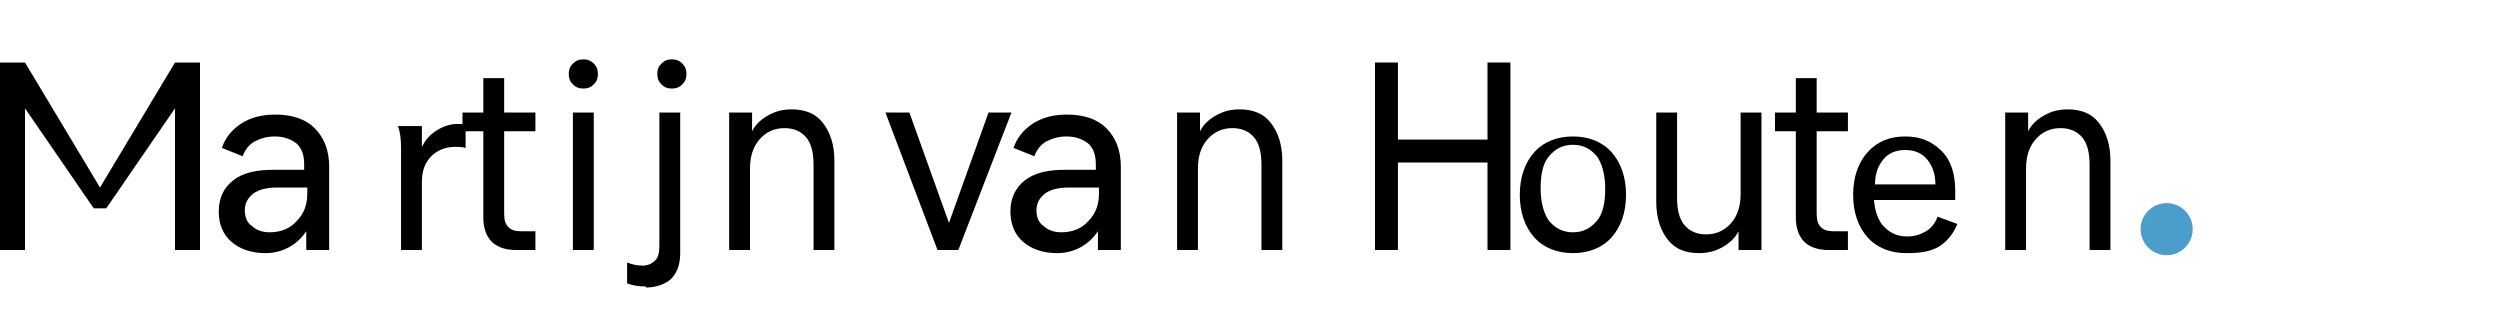
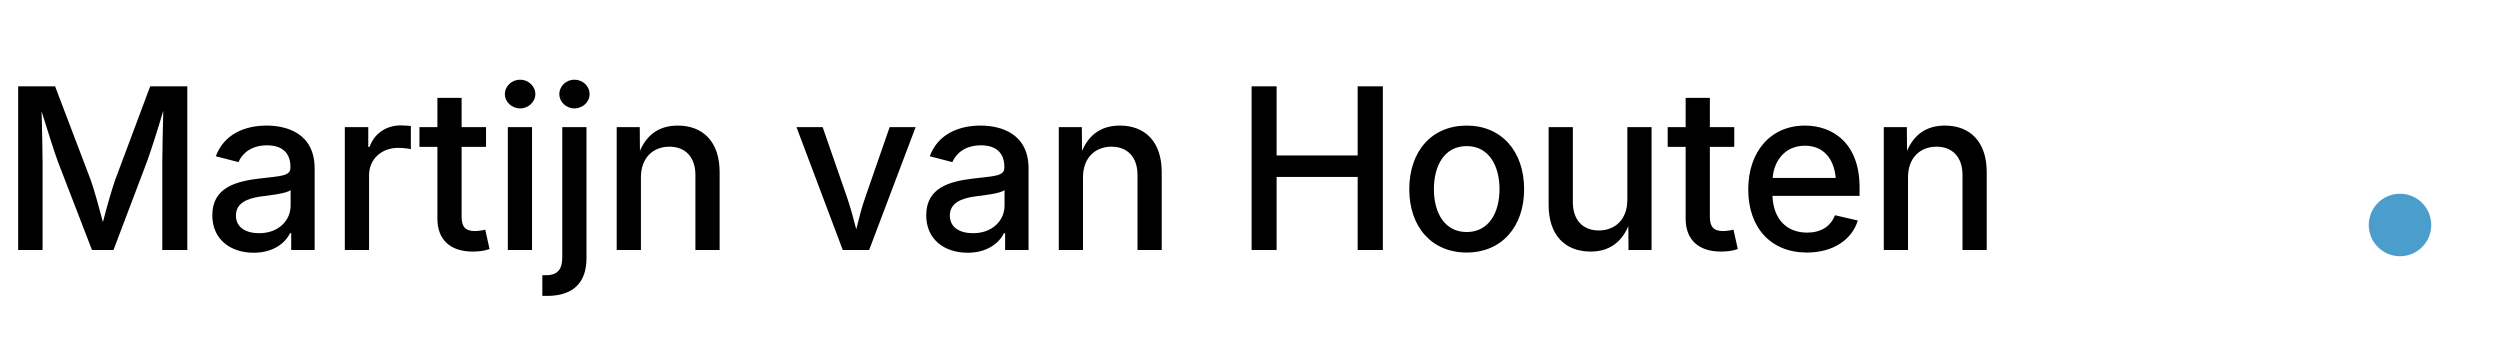
- <svg xmlns="http://www.w3.org/2000/svg" viewBox="0 0 240 32" fill="none">
-   <g fill="currentColor">
-     <path d="M0 24V6h2.4l7.2 12 7.2-12H19.2v18h-2.4V10.4L10.2 20h-1.2L2.4 10.4V24H0z" />
-     <path d="M25.5 24.3c-1.4 0-2.5-.4-3.3-1.1-.8-.7-1.2-1.7-1.2-2.9 0-1.3.5-2.3 1.4-3 .9-.7 2.2-1 3.8-1h3v-.5c0-.9-.2-1.5-.7-2-.5-.4-1.2-.7-2.1-.7-.8 0-1.4.2-2 .5-.5.3-.9.8-1.1 1.4l-2-.8c.3-.9.9-1.7 1.8-2.3.9-.6 2-.9 3.3-.9 1.6 0 2.9.4 3.8 1.3.9.9 1.4 2.1 1.4 3.7V24h-2.2v-1.8c-.4.6-.9 1.1-1.6 1.5-.7.4-1.5.6-2.3.6zm.4-2c1.1 0 2-.4 2.6-1.1.7-.7 1-1.6 1-2.6v-.6h-2.8c-1.1 0-1.9.2-2.4.6-.5.4-.8.9-.8 1.6 0 .6.2 1.2.7 1.5.4.4 1 .6 1.7.6z" />
-     <path d="M38.5 24v-9.8c0-.9-.1-1.6-.3-2.1h2.3v2c.3-.6.7-1.1 1.3-1.5.6-.4 1.3-.7 2.1-.7.3 0 .5 0 .8.1v2.2c-.3-.1-.7-.1-1-.1-.9 0-1.7.3-2.3.9-.6.6-.9 1.4-.9 2.5V24h-2z" />
-     <path d="M49.5 24c-1 0-1.8-.3-2.3-.8-.5-.5-.8-1.3-.8-2.3v-8.3h-2v-1.8h2V7.5h2v3.3h3v1.8h-3v7.9c0 .6.1 1 .4 1.3.3.3.7.4 1.2.4h1.4v1.8h-1.9z" />
-     <path d="M55 24V10.8h2V24h-2zm1-15.5c-.4 0-.7-.1-1-.4-.3-.3-.4-.6-.4-1s.1-.7.4-1c.3-.3.6-.4 1-.4s.7.1 1 .4c.3.3.4.6.4 1s-.1.7-.4 1c-.3.3-.6.4-1 .4z" />
-     <path d="M62 27.5c-.7 0-1.3-.1-1.8-.3v-2c.5.2 1 .3 1.5.3.5 0 .9-.2 1.2-.5.3-.3.4-.8.4-1.4V10.8h2v13.5c0 1.1-.3 1.9-.9 2.5-.6.5-1.4.8-2.4.8zm2.5-19c-.4 0-.7-.1-1-.4-.3-.3-.4-.6-.4-1s.1-.7.4-1c.3-.3.6-.4 1-.4s.7.1 1 .4c.3.3.4.6.4 1s-.1.7-.4 1c-.3.3-.6.4-1 .4z" />
-     <path d="M70 24V10.8h2.2v1.8c.3-.6.8-1.1 1.5-1.5.7-.4 1.4-.6 2.3-.6 1.3 0 2.3.4 3 1.3.7.9 1.1 2.1 1.1 3.6V24h-2v-8.2c0-1.1-.2-2-.7-2.6-.5-.6-1.2-.9-2.1-.9-1 0-1.8.4-2.4 1.1-.6.7-.9 1.6-.9 2.8V24H70z" />
-     <path d="M90 24l-5-13.2h2.3l3.8 10.6 3.8-10.6h2.2L92 24h-2z" />
-     <path d="M101.5 24.3c-1.4 0-2.5-.4-3.3-1.1-.8-.7-1.2-1.7-1.2-2.9 0-1.3.5-2.3 1.4-3 .9-.7 2.2-1 3.8-1h3v-.5c0-.9-.2-1.5-.7-2-.5-.4-1.2-.7-2.1-.7-.8 0-1.4.2-2 .5-.5.3-.9.8-1.1 1.4l-2-.8c.3-.9.9-1.7 1.8-2.3.9-.6 2-.9 3.3-.9 1.6 0 2.9.4 3.8 1.3.9.9 1.4 2.1 1.4 3.7V24h-2.2v-1.8c-.4.6-.9 1.1-1.6 1.5-.7.4-1.5.6-2.3.6zm.4-2c1.1 0 2-.4 2.6-1.1.7-.7 1-1.6 1-2.6v-.6h-2.8c-1.1 0-1.9.2-2.4.6-.5.4-.8.9-.8 1.6 0 .6.2 1.2.7 1.5.4.4 1 .6 1.7.6z" />
-     <path d="M113 24V10.8h2.2v1.8c.3-.6.8-1.1 1.5-1.5.7-.4 1.4-.6 2.3-.6 1.3 0 2.3.4 3 1.3.7.9 1.1 2.1 1.1 3.6V24h-2v-8.2c0-1.1-.2-2-.7-2.6-.5-.6-1.2-.9-2.1-.9-1 0-1.8.4-2.4 1.1-.6.7-.9 1.6-.9 2.8V24H113z" />
-     <path d="M132 24V6h2.2v7.4h8.6V6h2.2v18h-2.2v-8.4h-8.6V24H132z" />
-     <path d="M151 24.3c-1.5 0-2.8-.5-3.7-1.5-.9-1-1.4-2.4-1.4-4.1 0-1.7.5-3.1 1.4-4.1.9-1 2.2-1.5 3.7-1.5s2.8.5 3.7 1.5c.9 1 1.4 2.4 1.4 4.1 0 1.7-.5 3.1-1.4 4.1-.9 1-2.2 1.5-3.7 1.5zm0-2c1 0 1.7-.4 2.3-1.1.6-.7.8-1.8.8-3.1 0-1.3-.3-2.4-.8-3.1-.6-.7-1.3-1.1-2.3-1.1-1 0-1.7.4-2.3 1.1-.6.7-.8 1.8-.8 3.1 0 1.3.3 2.4.8 3.1.6.7 1.3 1.1 2.3 1.1z" />
-     <path d="M159 10.8h2v8.2c0 1.1.2 2 .7 2.6.5.6 1.2.9 2.1.9 1 0 1.8-.4 2.4-1.1.6-.7.9-1.6.9-2.8v-7.8h2V24h-2.2v-1.8c-.3.6-.8 1.1-1.5 1.5-.7.4-1.4.6-2.3.6-1.3 0-2.3-.4-3-1.3-.7-.9-1.1-2.1-1.1-3.6v-8.6z" />
-     <path d="M175.5 24c-1 0-1.8-.3-2.3-.8-.5-.5-.8-1.3-.8-2.3v-8.3h-2v-1.8h2V7.5h2v3.3h3v1.8h-3v7.9c0 .6.1 1 .4 1.3.3.3.7.4 1.2.4h1.4v1.8h-1.9z" />
-     <path d="M183 24.3c-1.5 0-2.8-.5-3.7-1.5-.9-1-1.4-2.4-1.4-4.1 0-1.7.5-3.1 1.4-4.1.9-1 2.1-1.5 3.6-1.5 1.5 0 2.6.5 3.5 1.4.9.9 1.3 2.2 1.3 3.8v.9h-7.8c.1 1.1.4 2 1 2.6.6.6 1.3.9 2.2.9.7 0 1.3-.2 1.8-.5.5-.3.9-.8 1.1-1.4l1.9.7c-.4 1-1 1.7-1.8 2.2-.9.5-1.9.6-3.1.6zm-3-6.6h5.8c0-1-.3-1.8-.8-2.4-.5-.6-1.2-.9-2.1-.9-.9 0-1.6.3-2.1.9-.5.6-.8 1.4-.8 2.4z" />
-     <path d="M192.5 24V10.8h2.2v1.8c.3-.6.8-1.1 1.5-1.5.7-.4 1.4-.6 2.3-.6 1.3 0 2.3.4 3 1.3.7.9 1.1 2.1 1.1 3.6V24h-2v-8.2c0-1.1-.2-2-.7-2.6-.5-.6-1.2-.9-2.1-.9-1 0-1.8.4-2.4 1.1-.6.7-.9 1.6-.9 2.8V24h-2z" />
-   </g>
-   <circle cx="208" cy="22" r="2.5" fill="#4B9ECC" class="logo-accent" />
+ <svg xmlns="http://www.w3.org/2000/svg" viewBox="0 0 200 28" fill="none">
  <style>
+     .wordmark {
+       font-family: system-ui, -apple-system, BlinkMacSystemFont, 'Segoe UI', sans-serif;
+       font-size: 18px;
+       font-weight: 500;
+       letter-spacing: -0.01em;
+       fill: currentColor;
+     }
+     .accent { fill: #4B9ECC; }
    @media (prefers-color-scheme: dark) {
-       .logo-accent { fill: #8BC4E0; }
+       .accent { fill: #8BC4E0; }
    }
-     .dark .logo-accent { fill: #8BC4E0; }
+     .dark .accent { fill: #8BC4E0; }
  </style>
+   <text x="0" y="20" class="wordmark">Martijn van Houten</text>
+   <circle cx="192" cy="18" r="2.5" class="accent" />
</svg>
